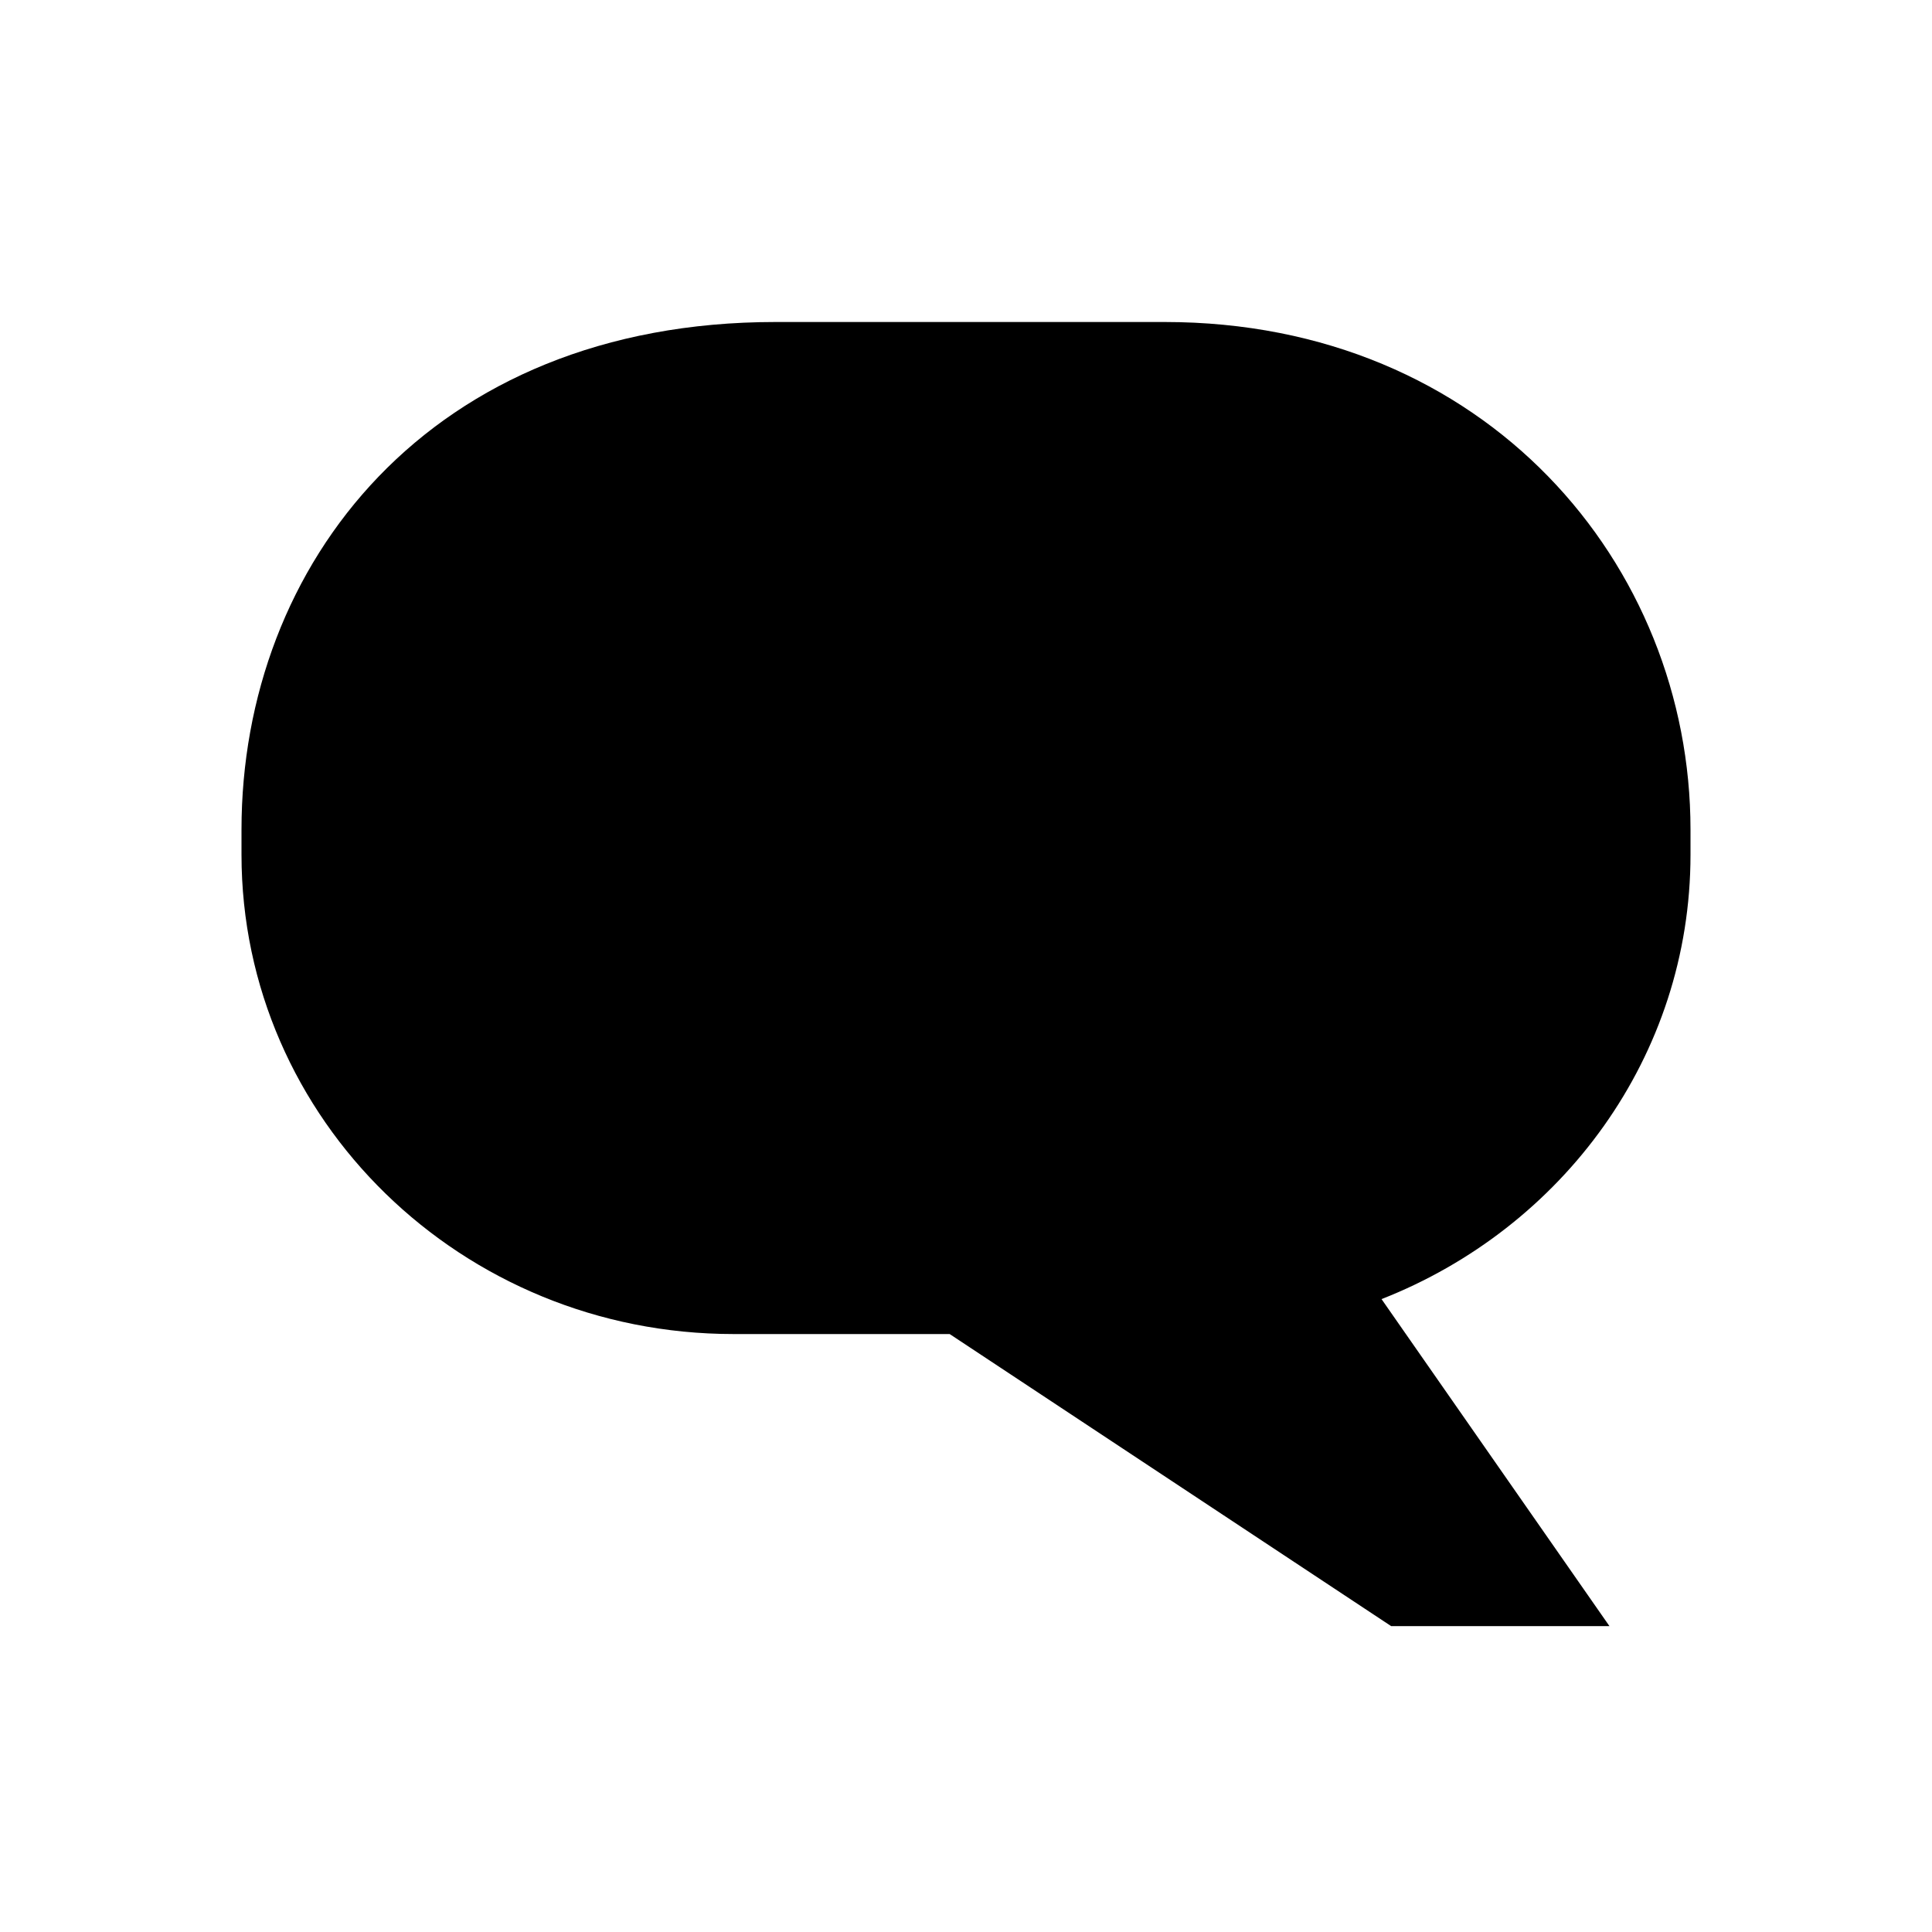
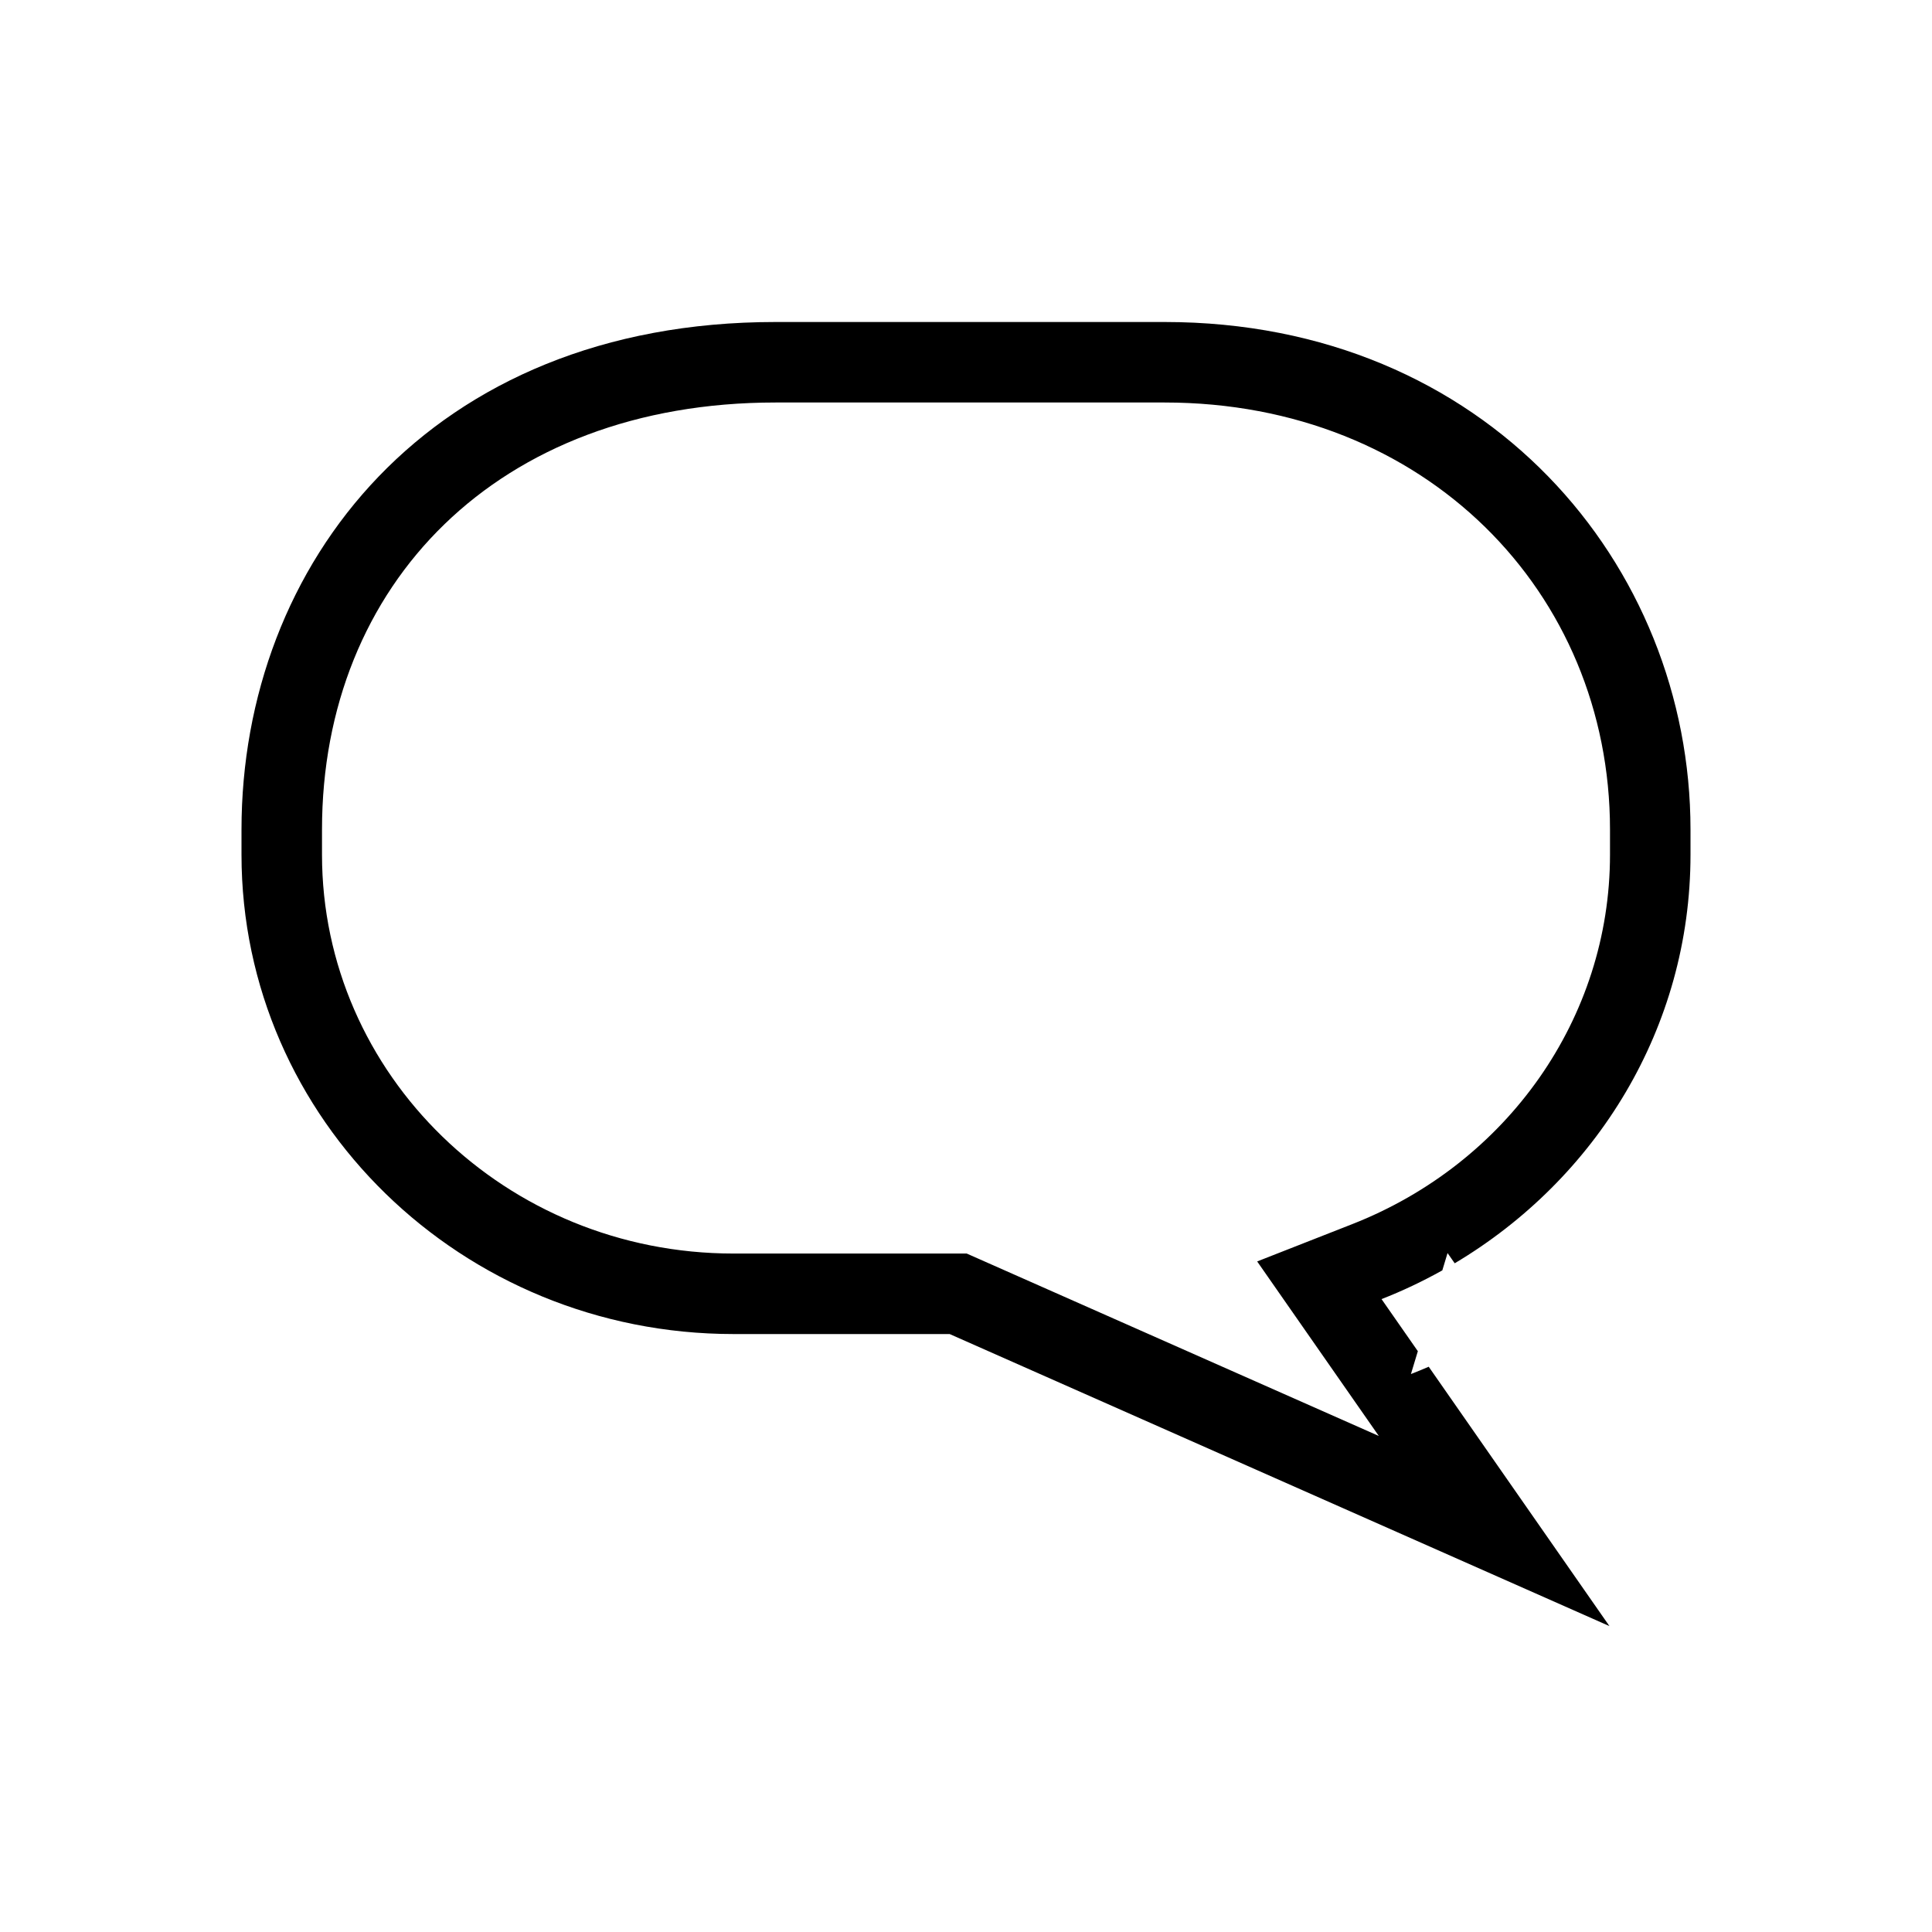
<svg xmlns="http://www.w3.org/2000/svg" width="24px" height="24px" viewBox="0 0 24 24" version="1.1">
  <defs />
  <g id="-comments" stroke="none" stroke-width="1" fill="none" fill-rule="evenodd">
-     <path d="M21,10.617 L21,10.305 C21,7.013 18.462,4 14.467,4 L9.634,4 C5.336,4 3,7.013 3,10.305 L3,10.617 C3,13.907 5.737,16.572 9.112,16.572 L11.797,16.572 L17.281,20.2 L19.993,20.2 L17.162,16.138 C19.408,15.257 21,13.125 21,10.617" id="shape---comments" fill="#000000" />
+     <path d="M15.617,15.67 L16.797,15.207 C18.722,14.452 20,12.65 20,10.617 L20,10.305 C20,7.357 17.706,5 14.467,5 L9.634,5 C6.179,5 4,7.264 4,10.305 L4,10.617 C4,13.348 6.283,15.572 9.112,15.572 L12.009,15.572 L17.128,17.838 L15.617,15.67 Z M17.982,15.566 L17.917,15.781 C17.675,15.916 17.423,16.036 17.162,16.138 L17.613,16.785 L17.527,17.069 C17.601,17.04 17.675,17.01 17.748,16.978 L19.993,20.2 L11.797,16.572 L9.112,16.572 C5.737,16.572 3,13.907 3,10.617 L3,10.305 C3,7.013 5.336,4 9.634,4 L14.467,4 C18.462,4 21,7.013 21,10.305 L21,10.617 C21,12.771 19.826,14.648 18.071,15.693 L17.982,15.566 Z" id="shape---comments" fill="#000000" fill-rule="nonzero" />
  </g>
</svg>
